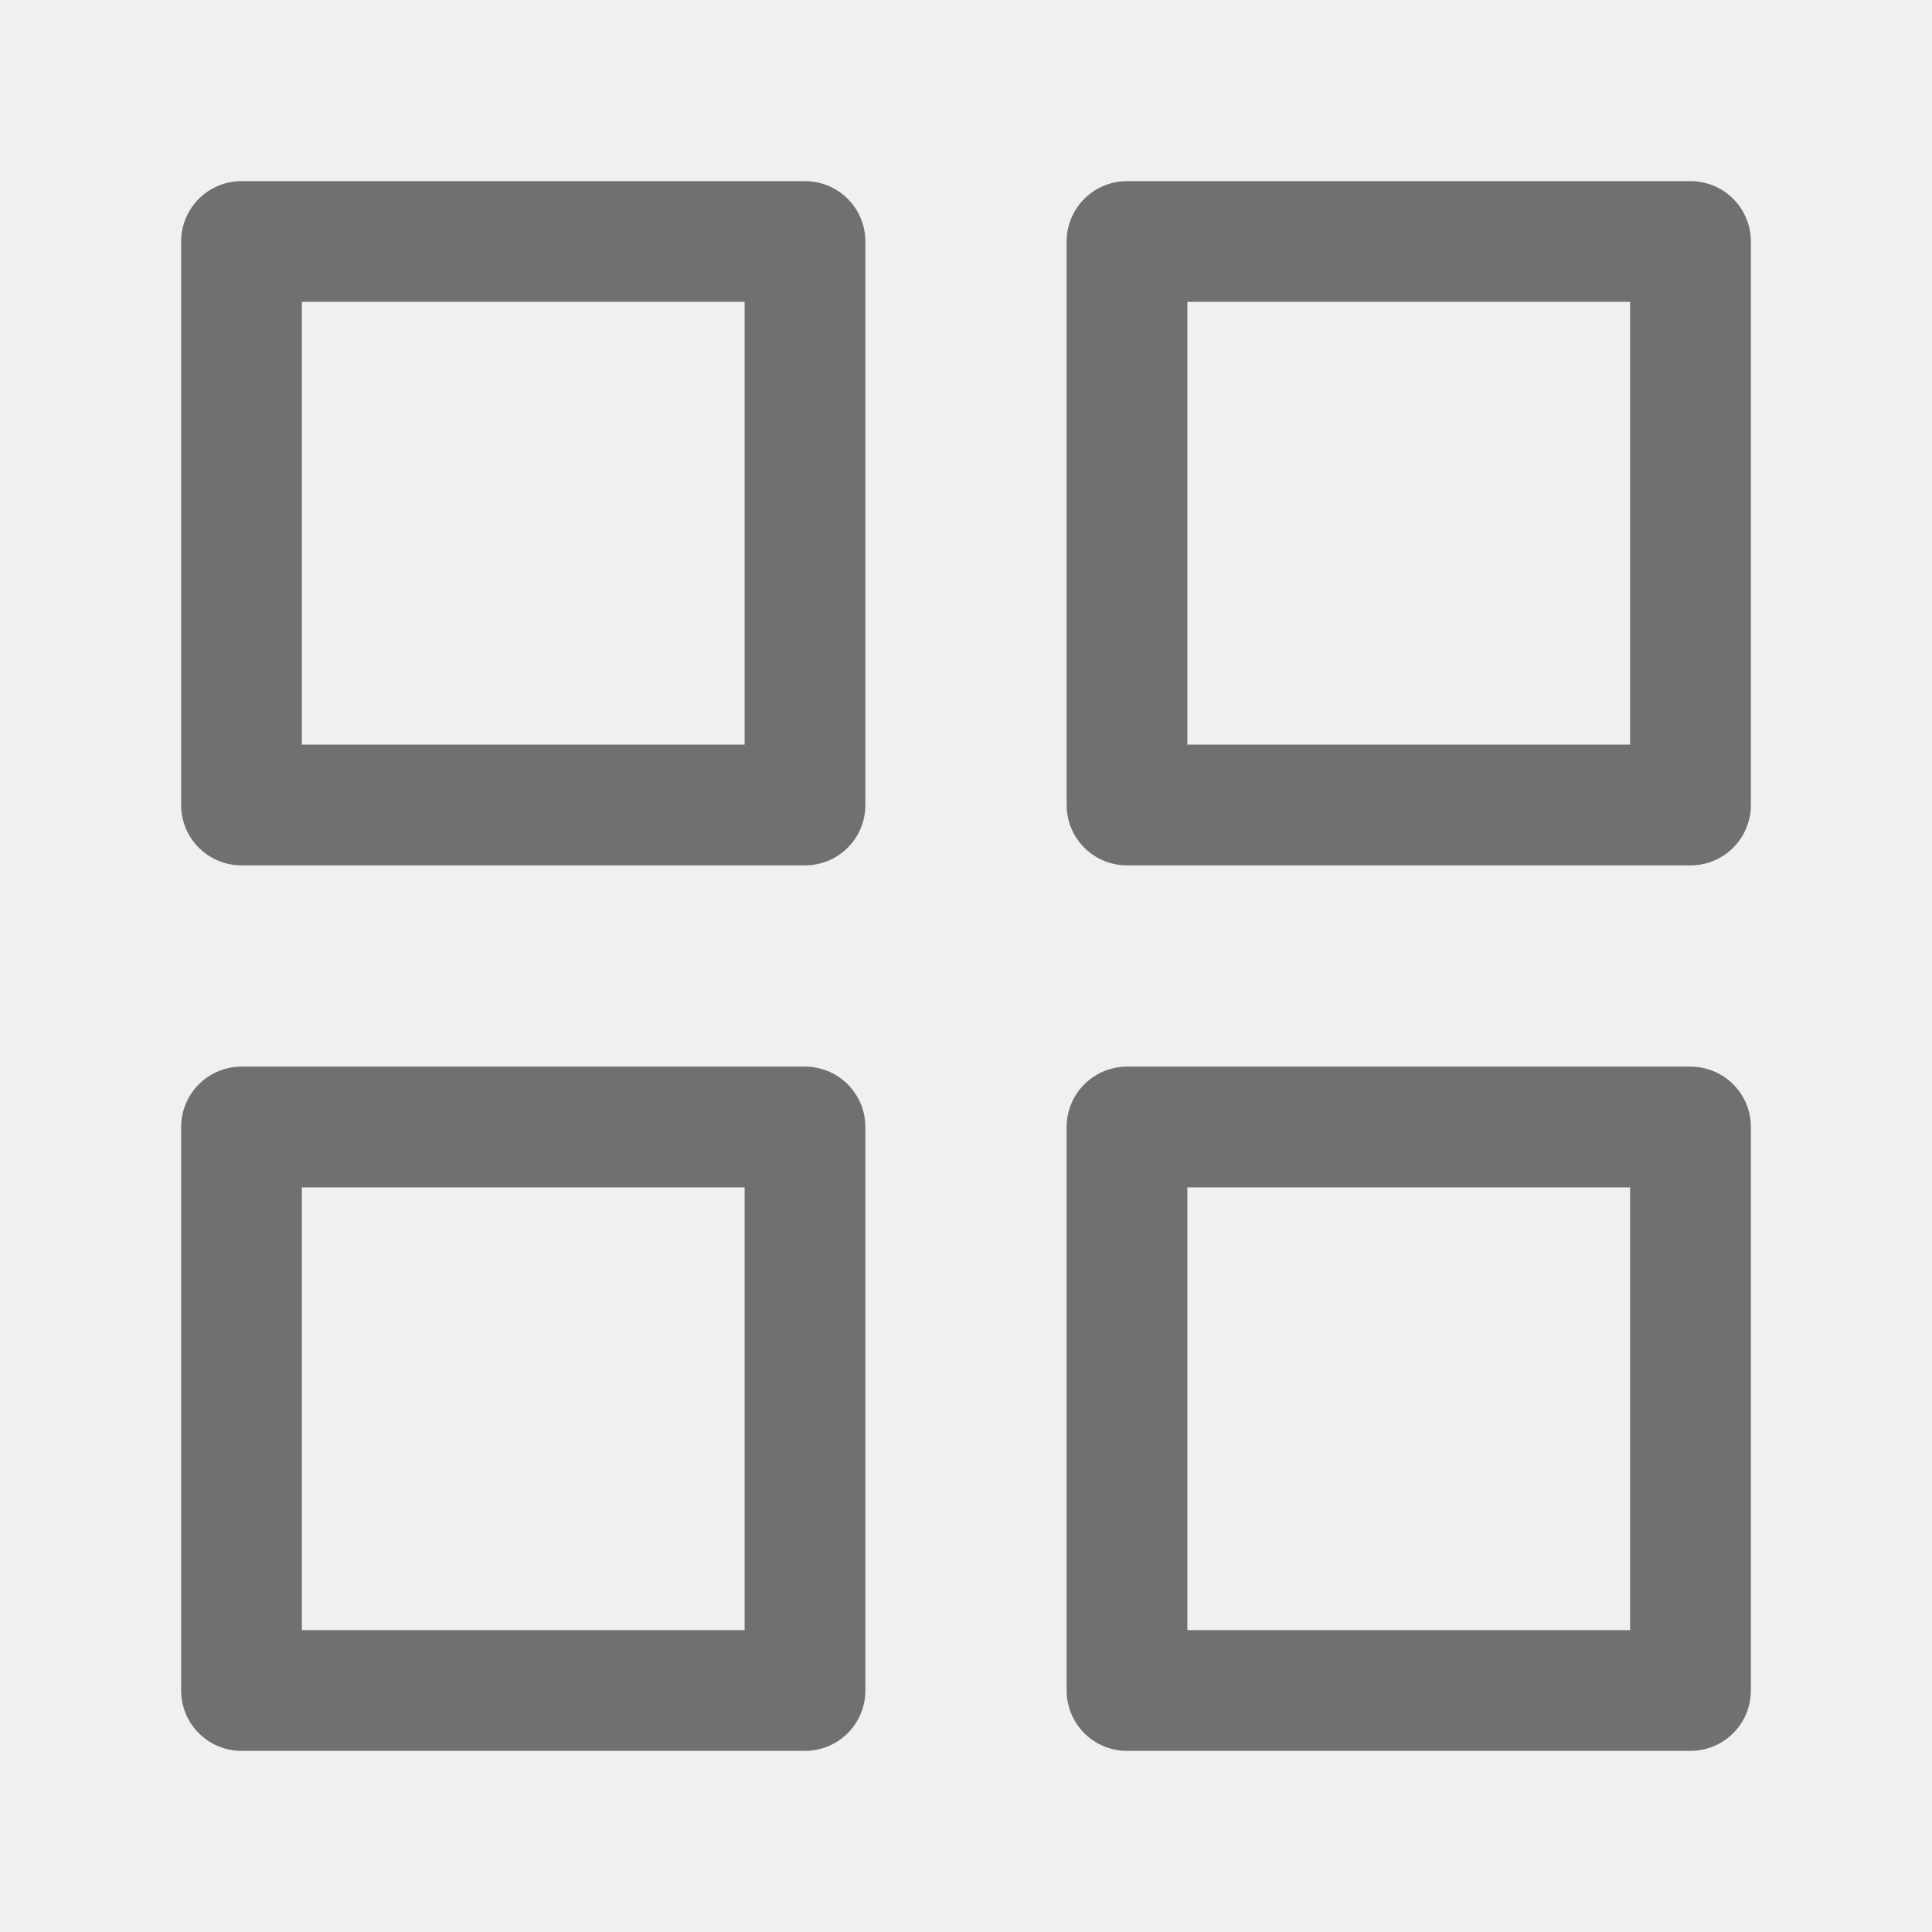
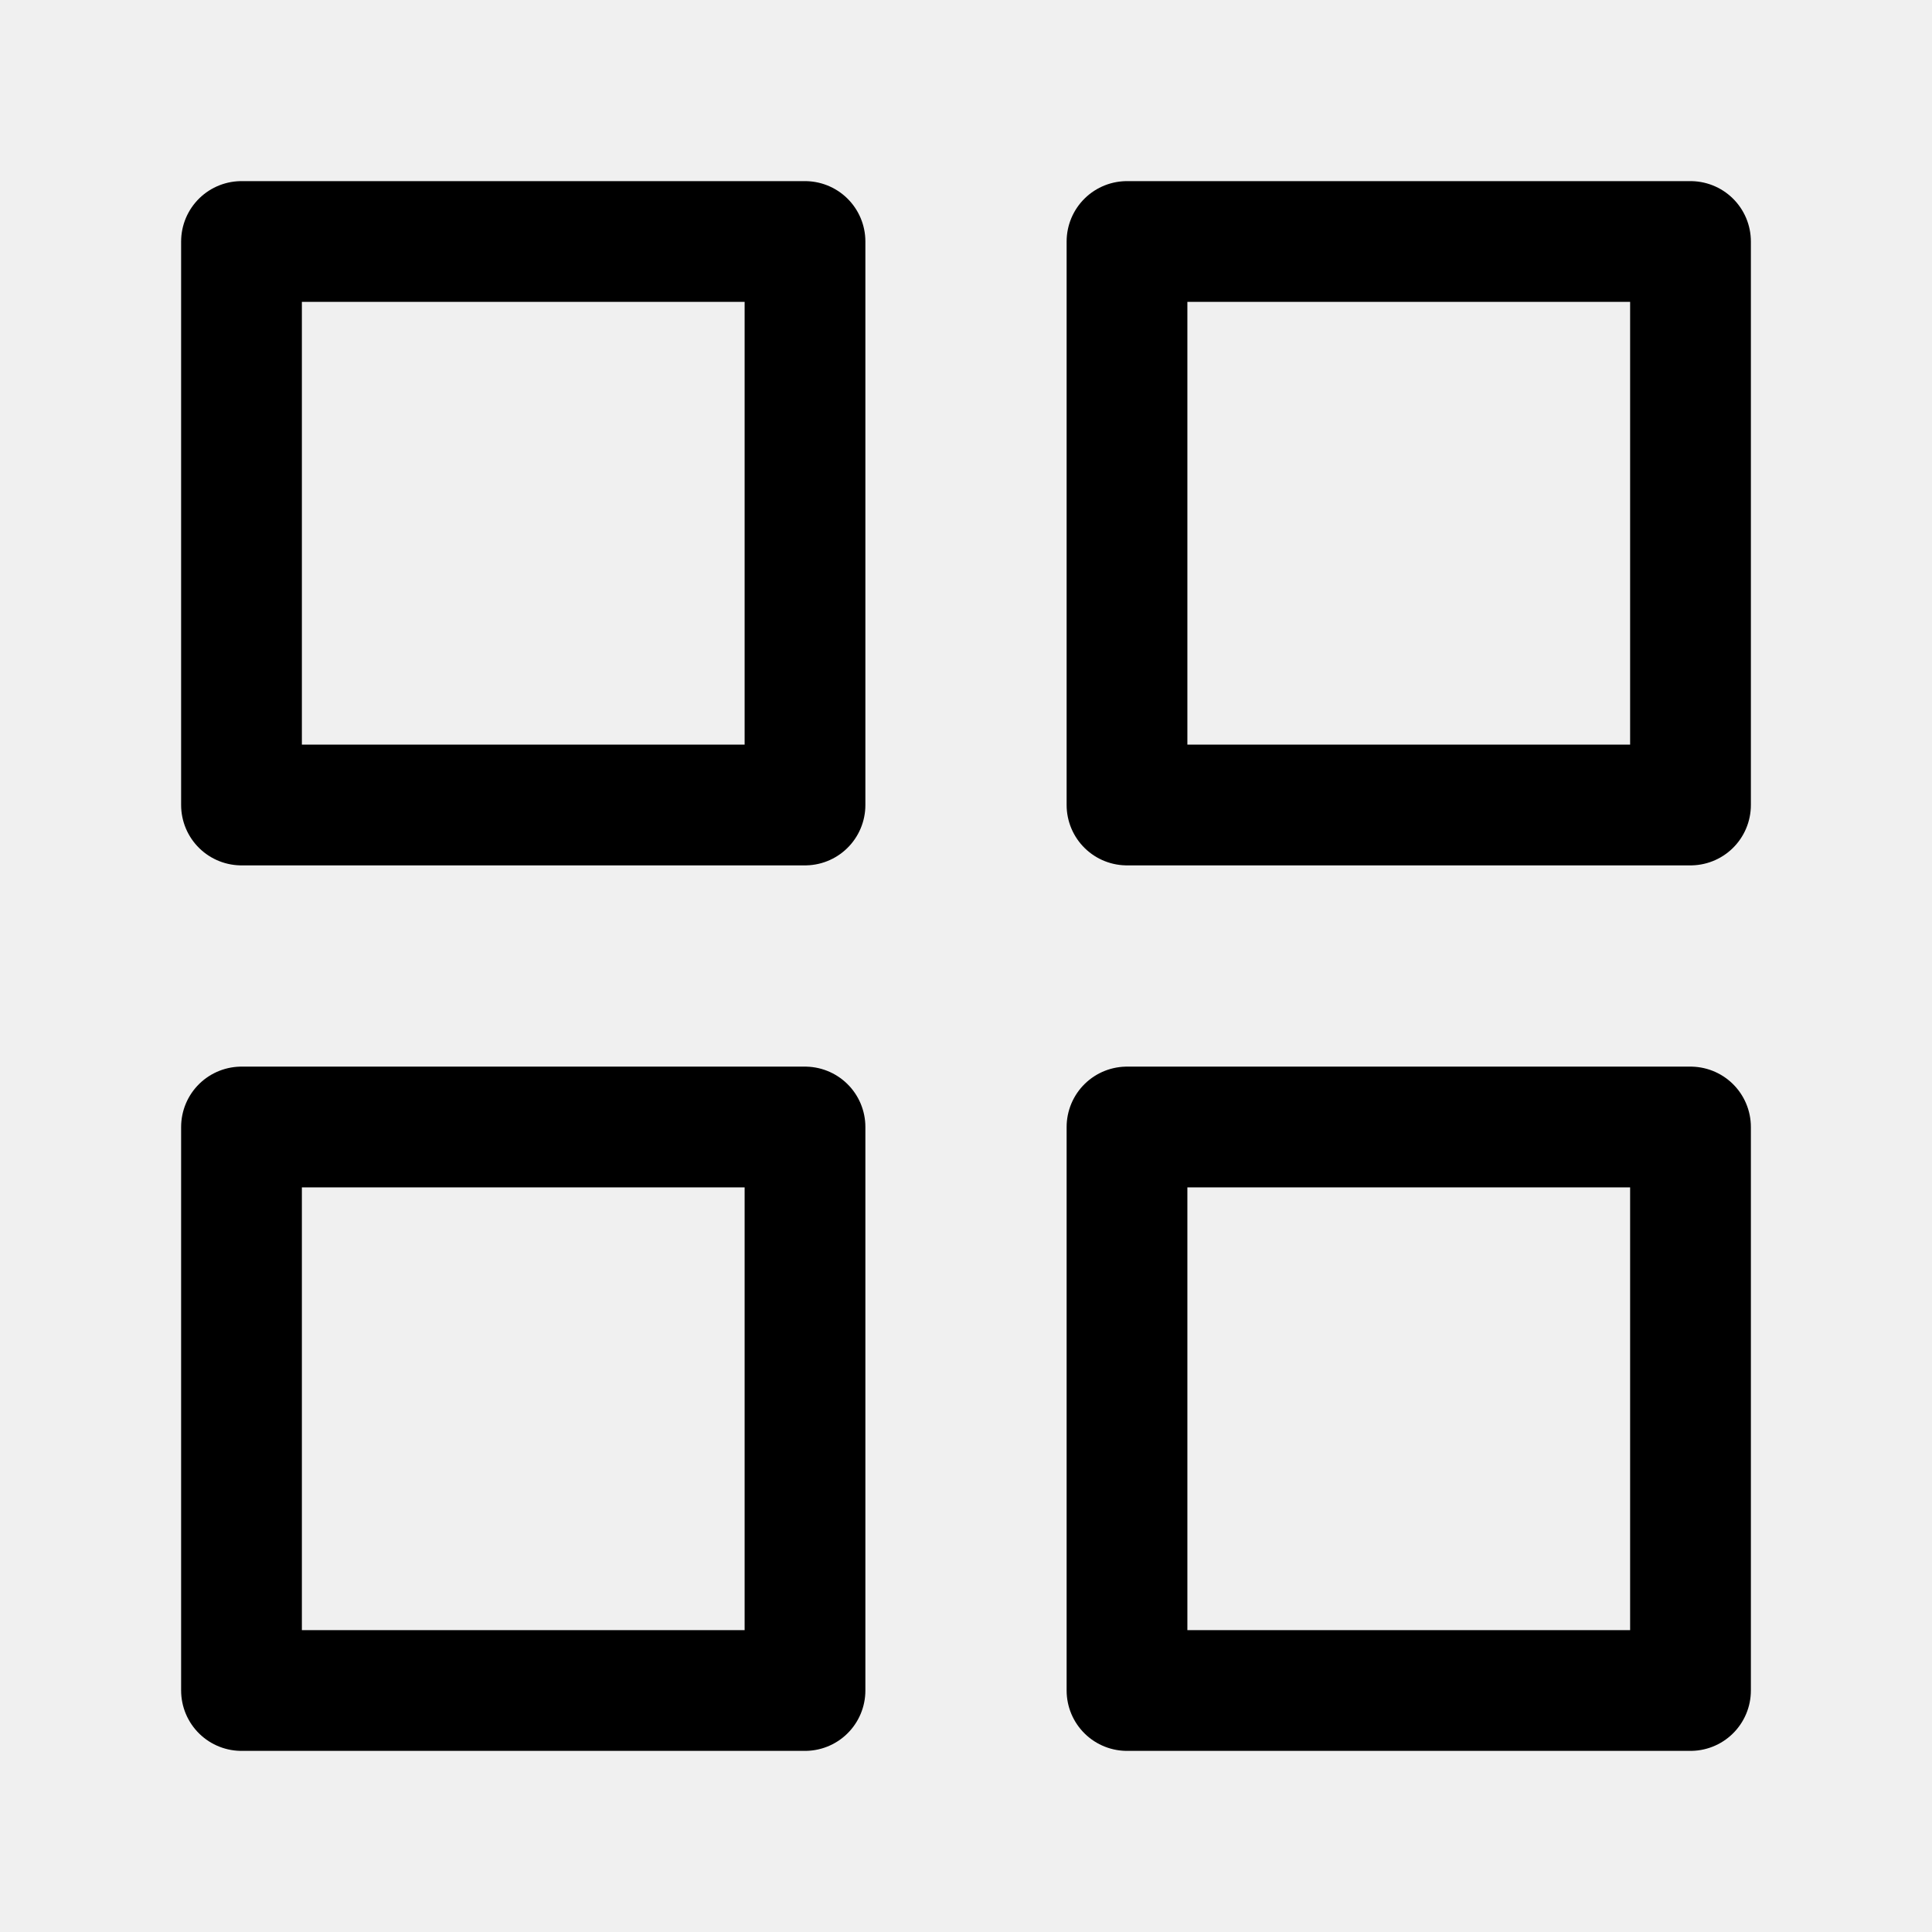
<svg xmlns="http://www.w3.org/2000/svg" width="24" height="24" viewBox="0 0 24 24" fill="none">
  <g clip-path="url(#clip0_833_21484)">
-     <path d="M3 3H10V10H3V3Z" stroke="#707070" stroke-width="1.5" stroke-linecap="round" stroke-linejoin="round" />
-     <path d="M14 3H21V10H14V3Z" stroke="#707070" stroke-width="1.5" stroke-linecap="round" stroke-linejoin="round" />
-     <path d="M3 14H10V21H3V14Z" stroke="#707070" stroke-width="1.5" stroke-linecap="round" stroke-linejoin="round" />
-     <path d="M14 14H21V21H14V14Z" stroke="#707070" stroke-width="1.5" stroke-linecap="round" stroke-linejoin="round" />
+     <path d="M3 3H10V10H3V3Z" stroke="black" stroke-width="1.5" stroke-linecap="round" stroke-linejoin="round" />
+     <path d="M14 3H21V10H14V3Z" stroke="black" stroke-width="1.5" stroke-linecap="round" stroke-linejoin="round" />
+     <path d="M3 14H10V21H3V14Z" stroke="black" stroke-width="1.5" stroke-linecap="round" stroke-linejoin="round" />
+     <path d="M14 14H21V21H14V14Z" stroke="black" stroke-width="1.5" stroke-linecap="round" stroke-linejoin="round" />
  </g>
  <defs>
    <clipPath id="clip0_833_21484">
      <rect width="24" height="24" fill="white" />
    </clipPath>
  </defs>
</svg>
